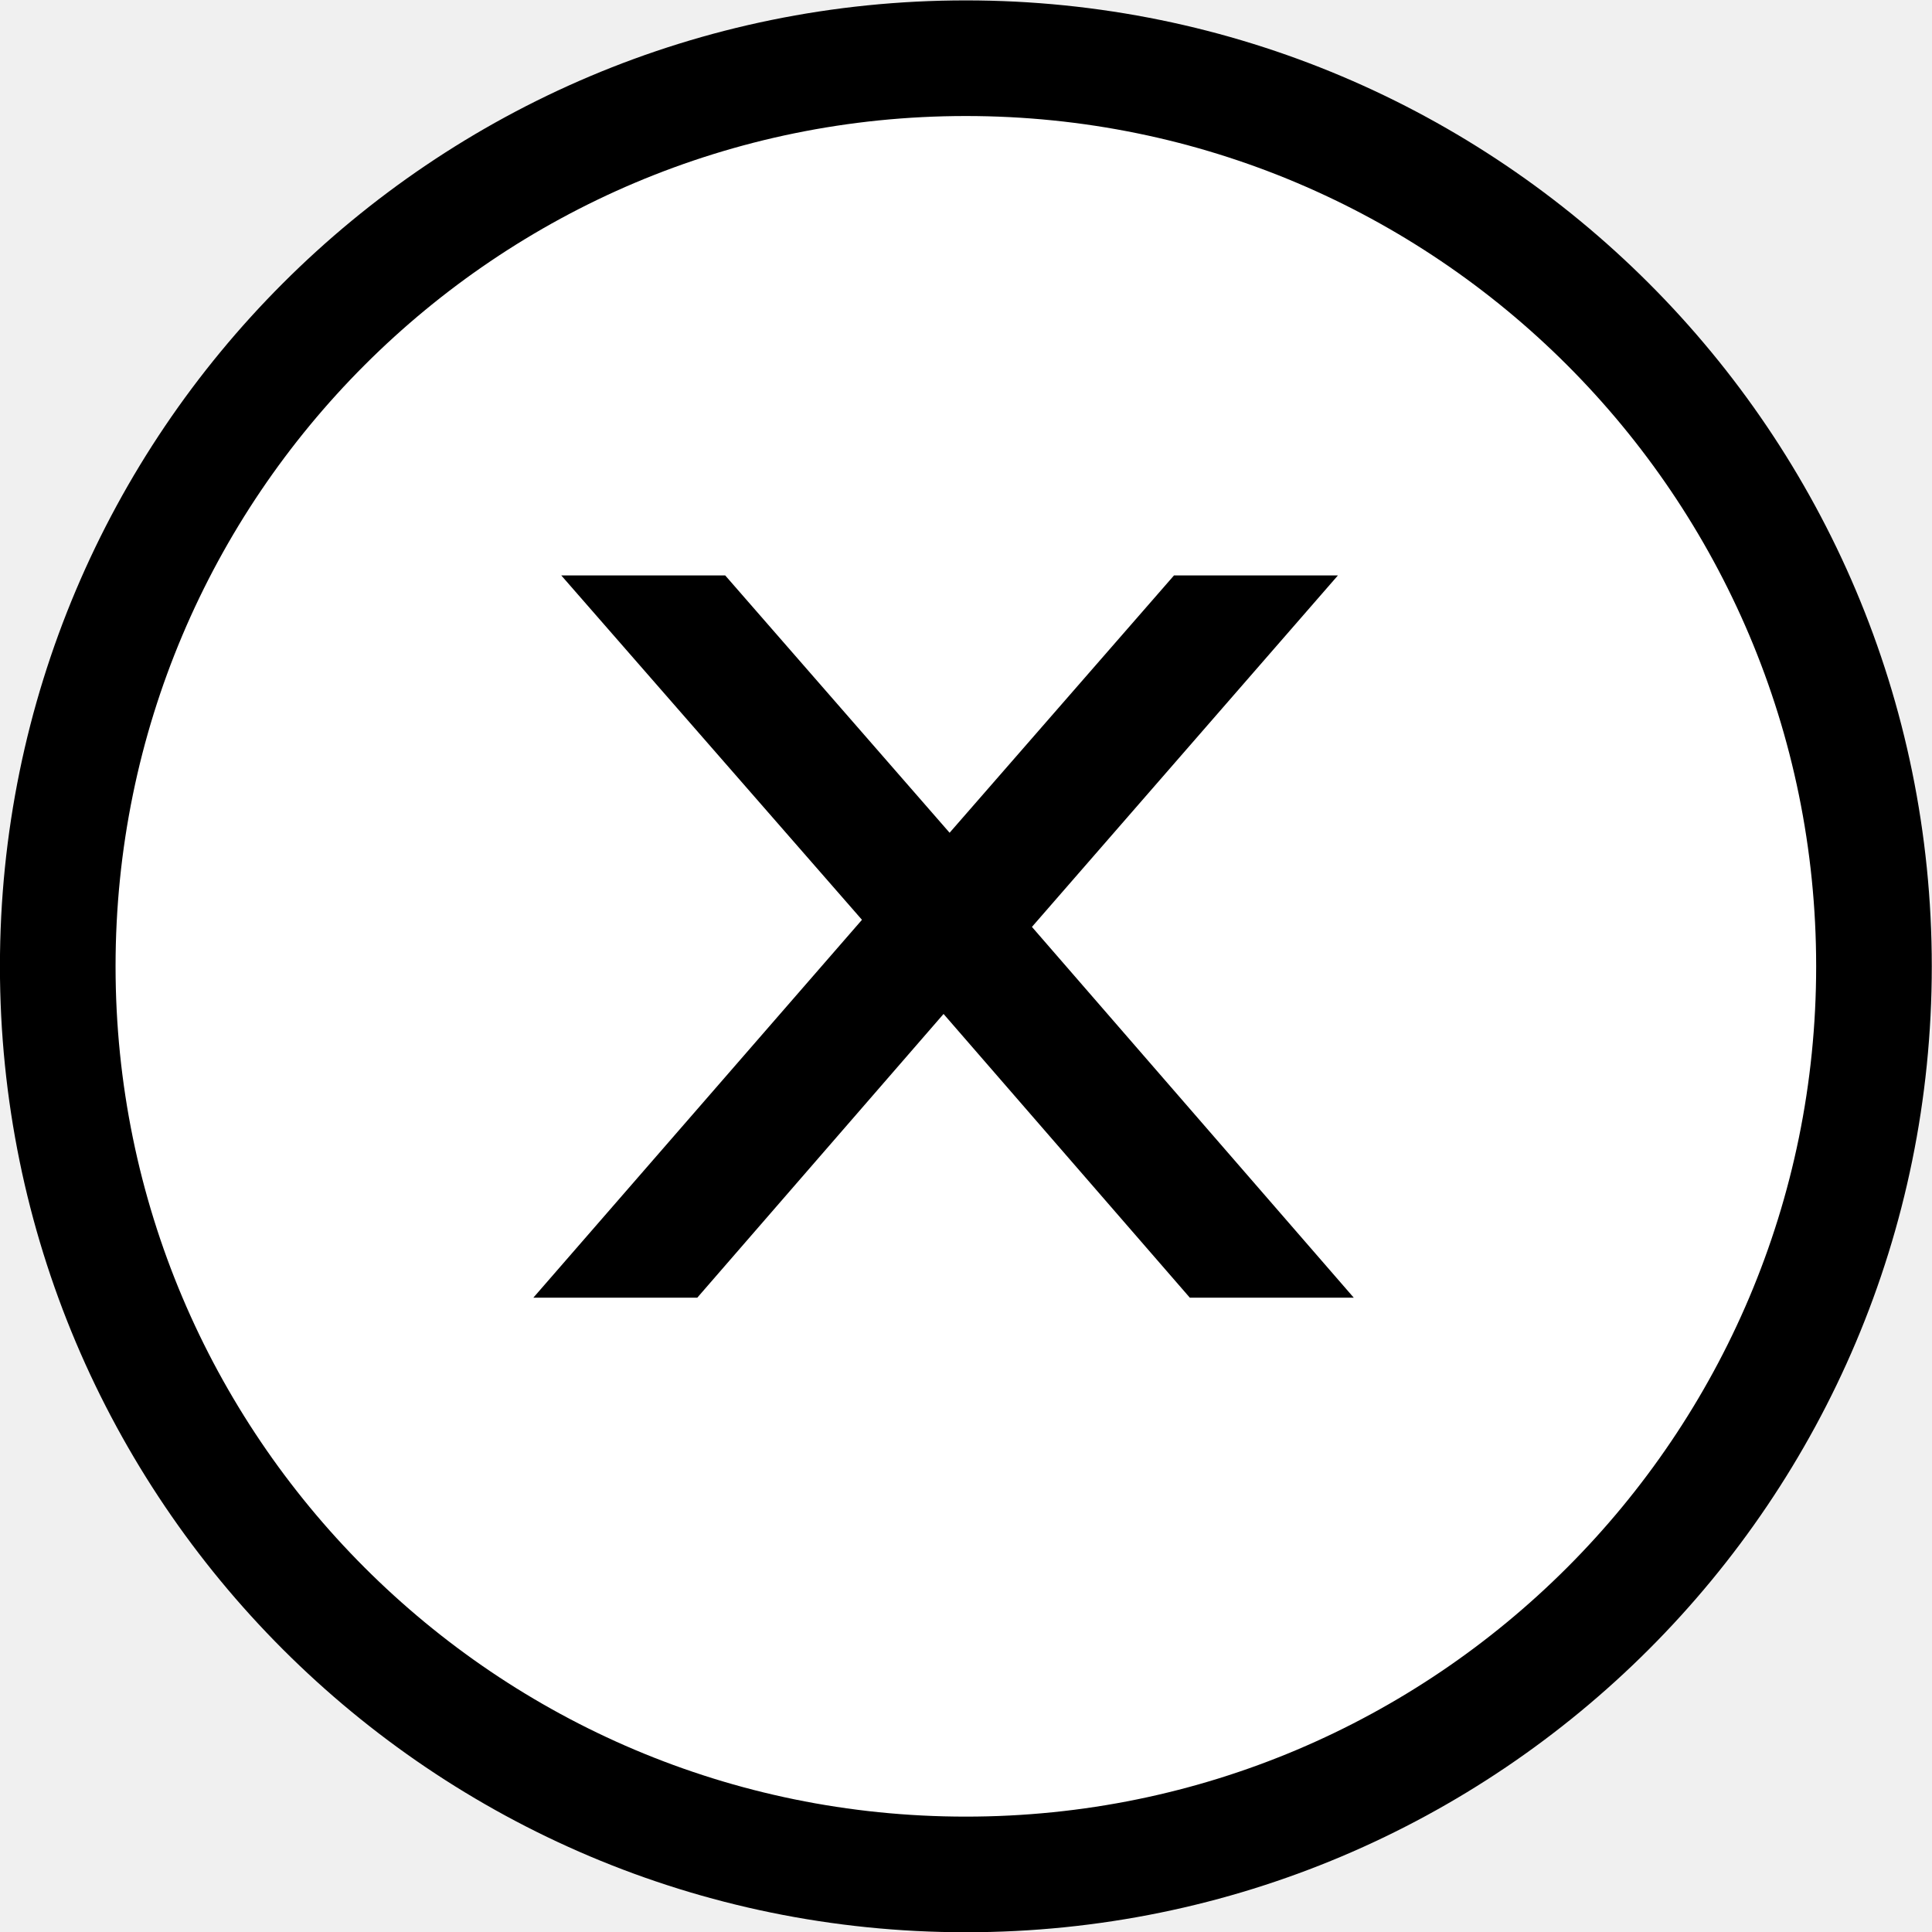
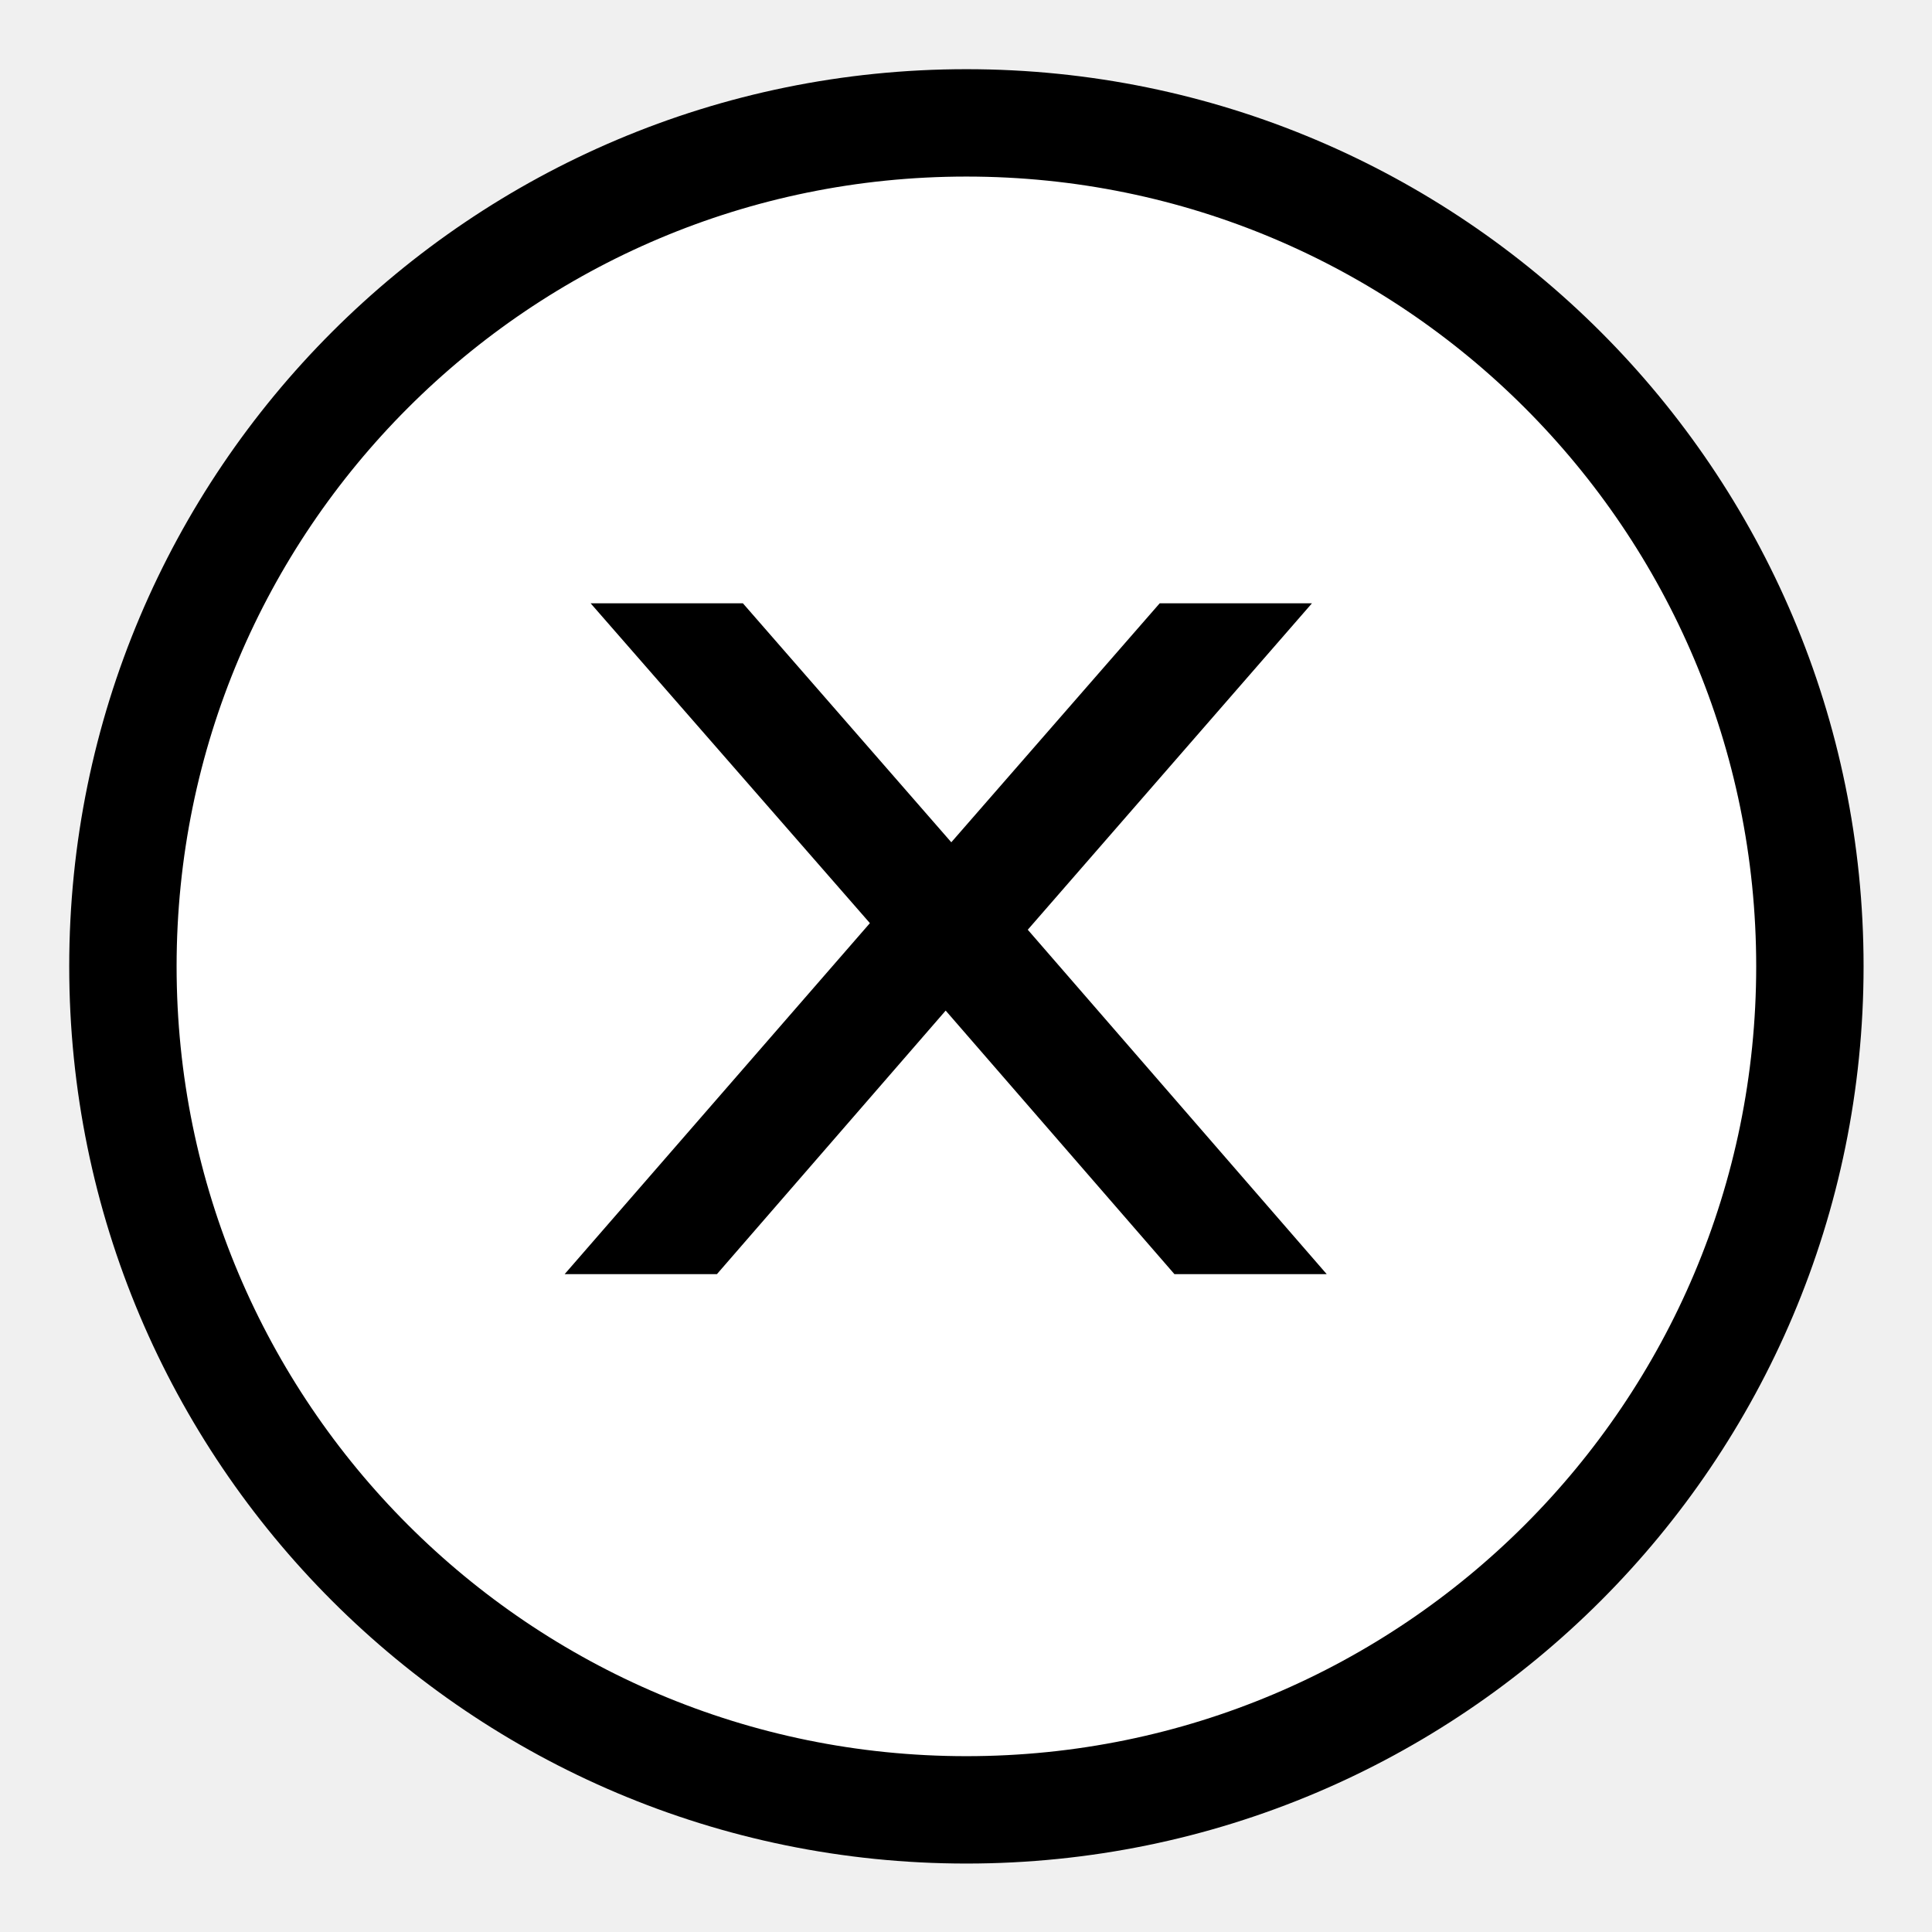
- <svg xmlns="http://www.w3.org/2000/svg" version="1.1" width="349.438" height="349.469" id="svg2">
+ <svg xmlns="http://www.w3.org/2000/svg" version="1.1" width="31.469" height="31.469" id="svg2">
  <defs id="defs4" />
-   <g transform="translate(614.8438,-210.0625)" id="layer1">
-     <path d="m -275.871,384.855 a 164.263,164.263 0 0 1 -328.527,0 164.263,164.263 0 1 1 328.527,0 z" id="path3045" style="fill:#ffffff;stroke:#000000;stroke-width:20.915;stroke-miterlimit:4;stroke-dasharray:none" />
-     <g transform="scale(1.08237,0.9238981)" style="font-size:258.57px;font-style:normal;font-weight:normal;line-height:125%;letter-spacing:0px;word-spacing:0px;fill:#000000;fill-opacity:1;stroke:none;font-family:Sans;-inkscape-font-specification:Sans" id="text2983">
-       <path d="m -344.464,340.029 -51.133,68.809 53.785,72.596 -27.397,0 -41.159,-55.552 -41.159,55.552 -27.397,0 54.921,-73.985 -50.249,-67.42 27.397,0 37.498,50.376 37.498,-50.376 27.397,0" style="" id="path3026" />
+   <g transform="translate(455.875,-369.0625)" id="layer1">
+     <path d="m -426.395,384.803 a 13.739,13.739 0 0 1 -27.478,0 13.739,13.739 0 1 1 27.478,0 z" id="path3045" style="fill:#ffffff;stroke:#000000;stroke-width:1.749;stroke-miterlimit:4;stroke-dasharray:none" />
+     <g transform="matrix(0.09053104,0,0,0.07727619,-403.3205,352.6128)" style="font-size:258.57px;font-style:normal;font-weight:normal;line-height:125%;letter-spacing:0px;word-spacing:0px;fill:#000000;fill-opacity:1;stroke:none;font-family:Sans;-inkscape-font-specification:Sans" id="text2983">
+       <path d="m -344.464,340.029 -51.133,68.809 53.785,72.596 -27.397,0 -41.159,-55.552 -41.159,55.552 -27.397,0 54.921,-73.985 -50.249,-67.42 27.397,0 37.498,50.376 37.498,-50.376 27.397,0" id="path3026" />
    </g>
  </g>
</svg>
